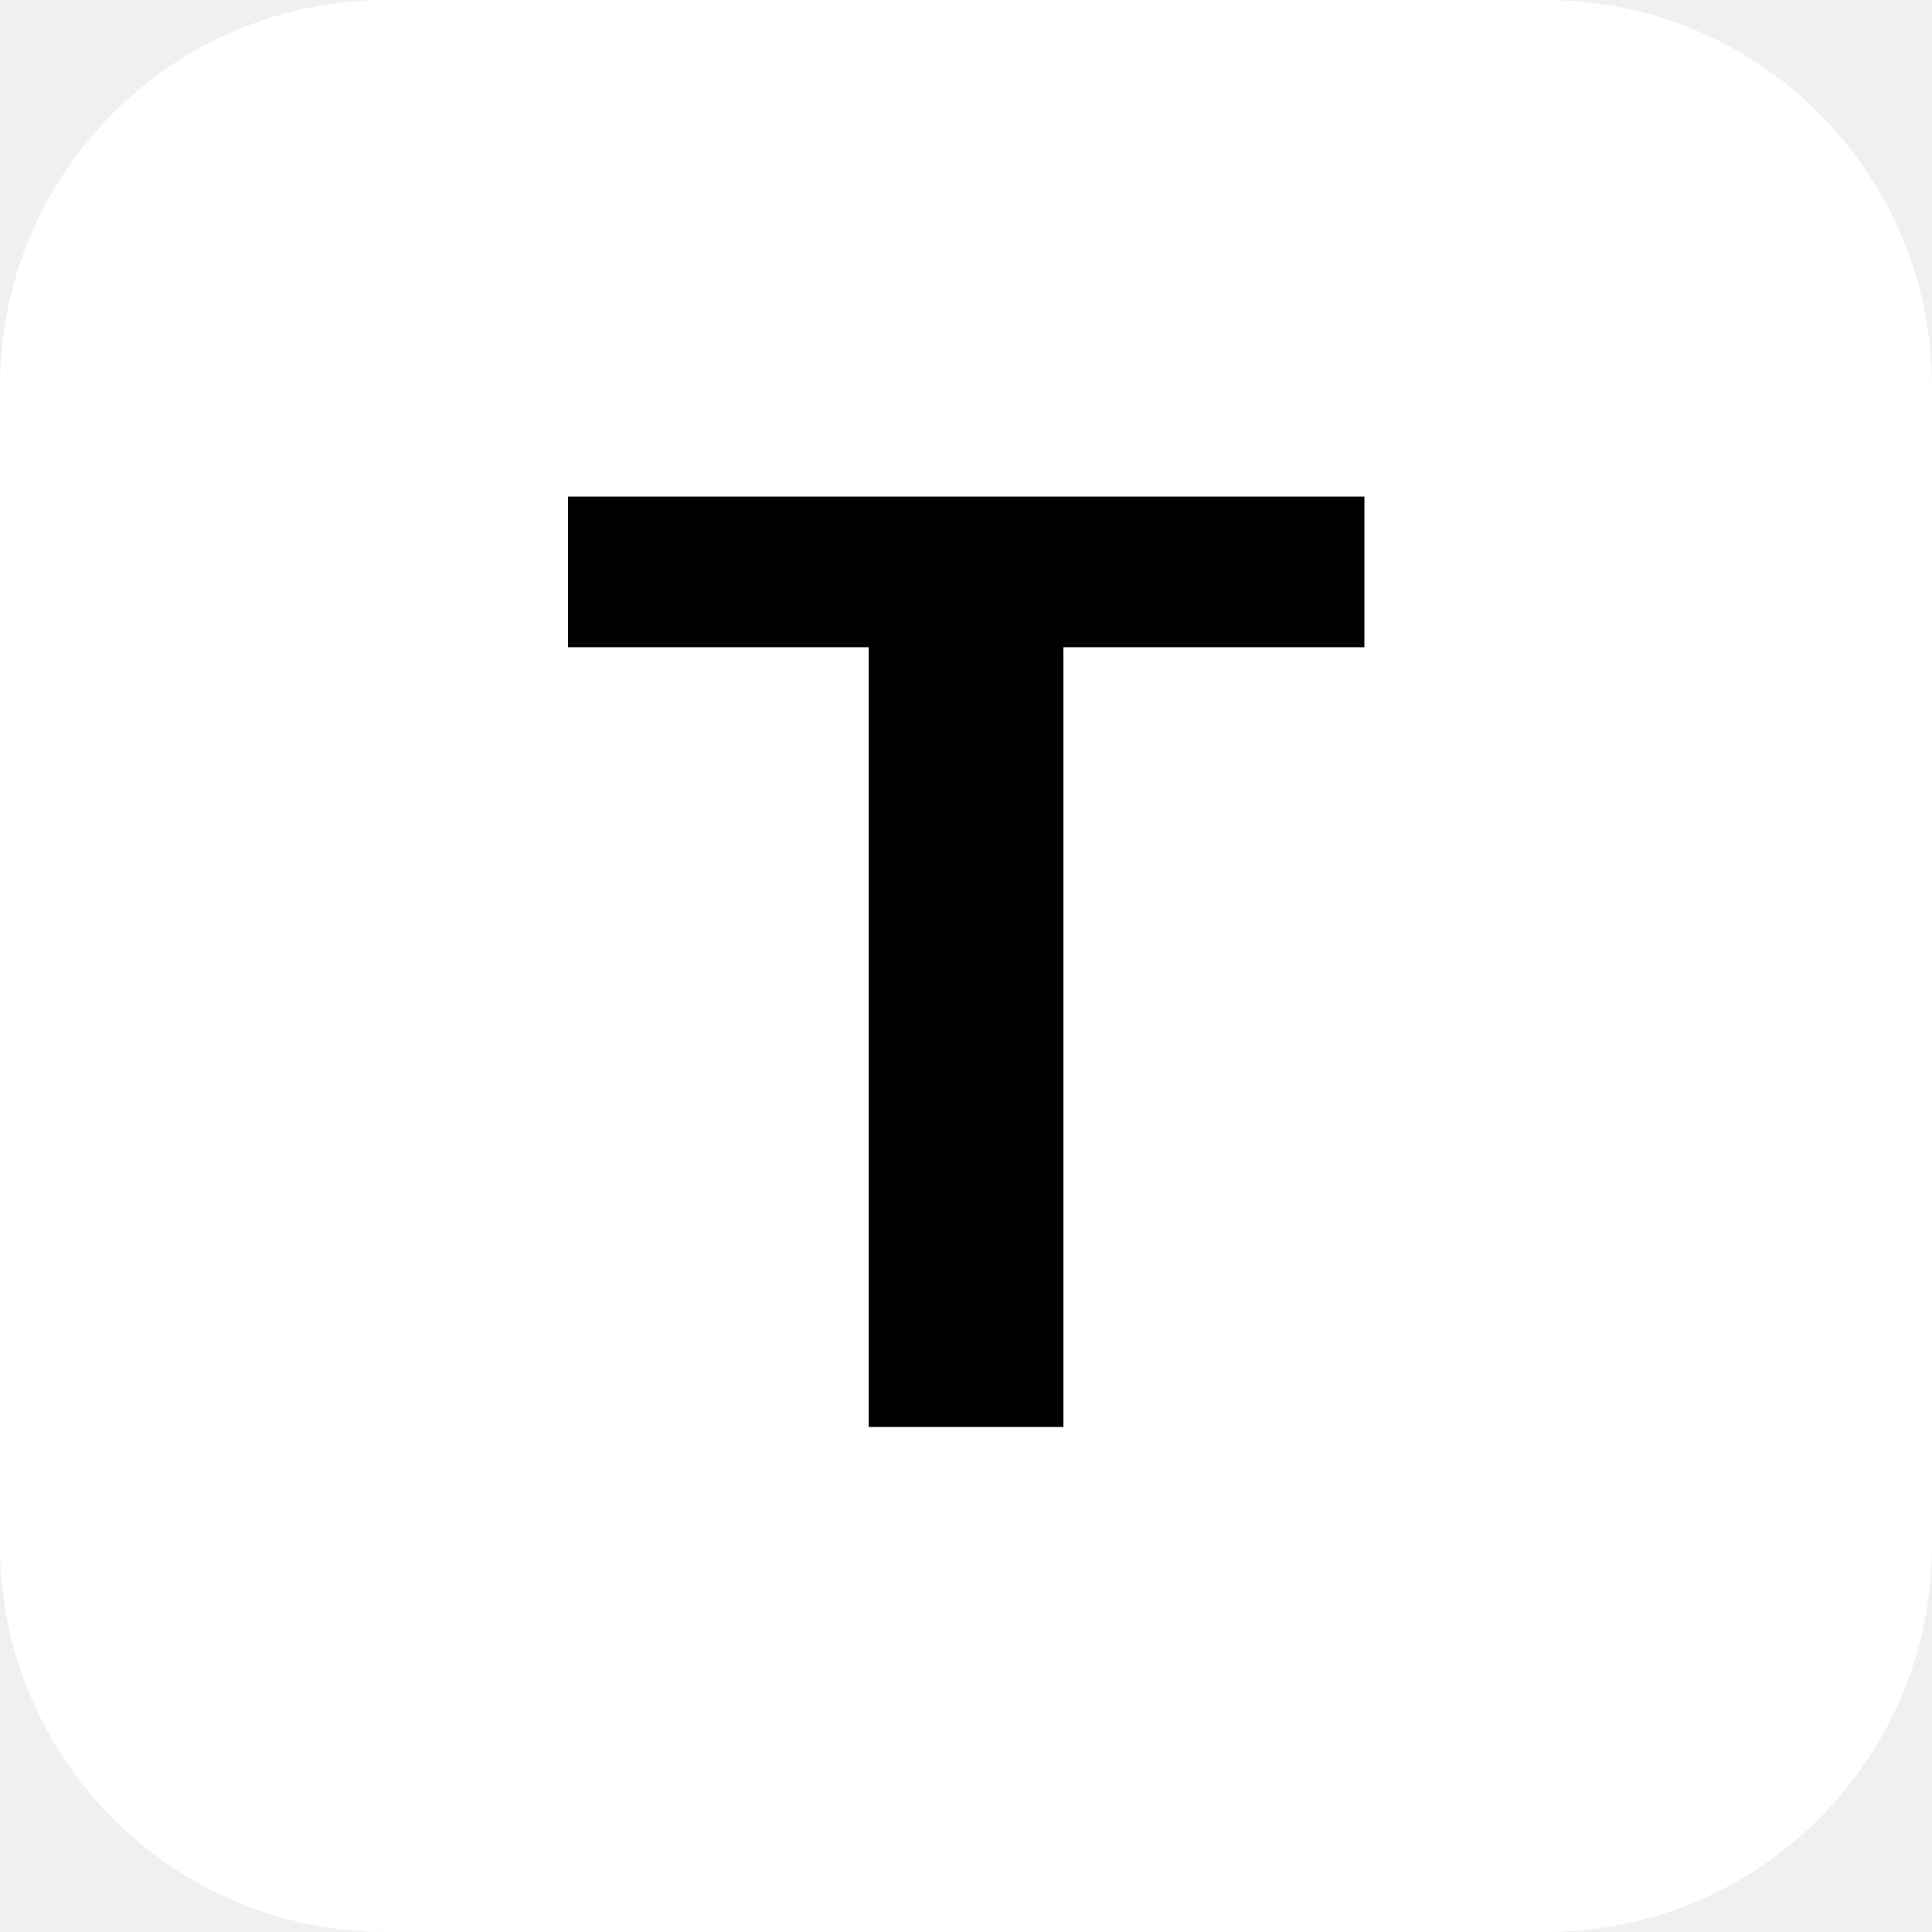
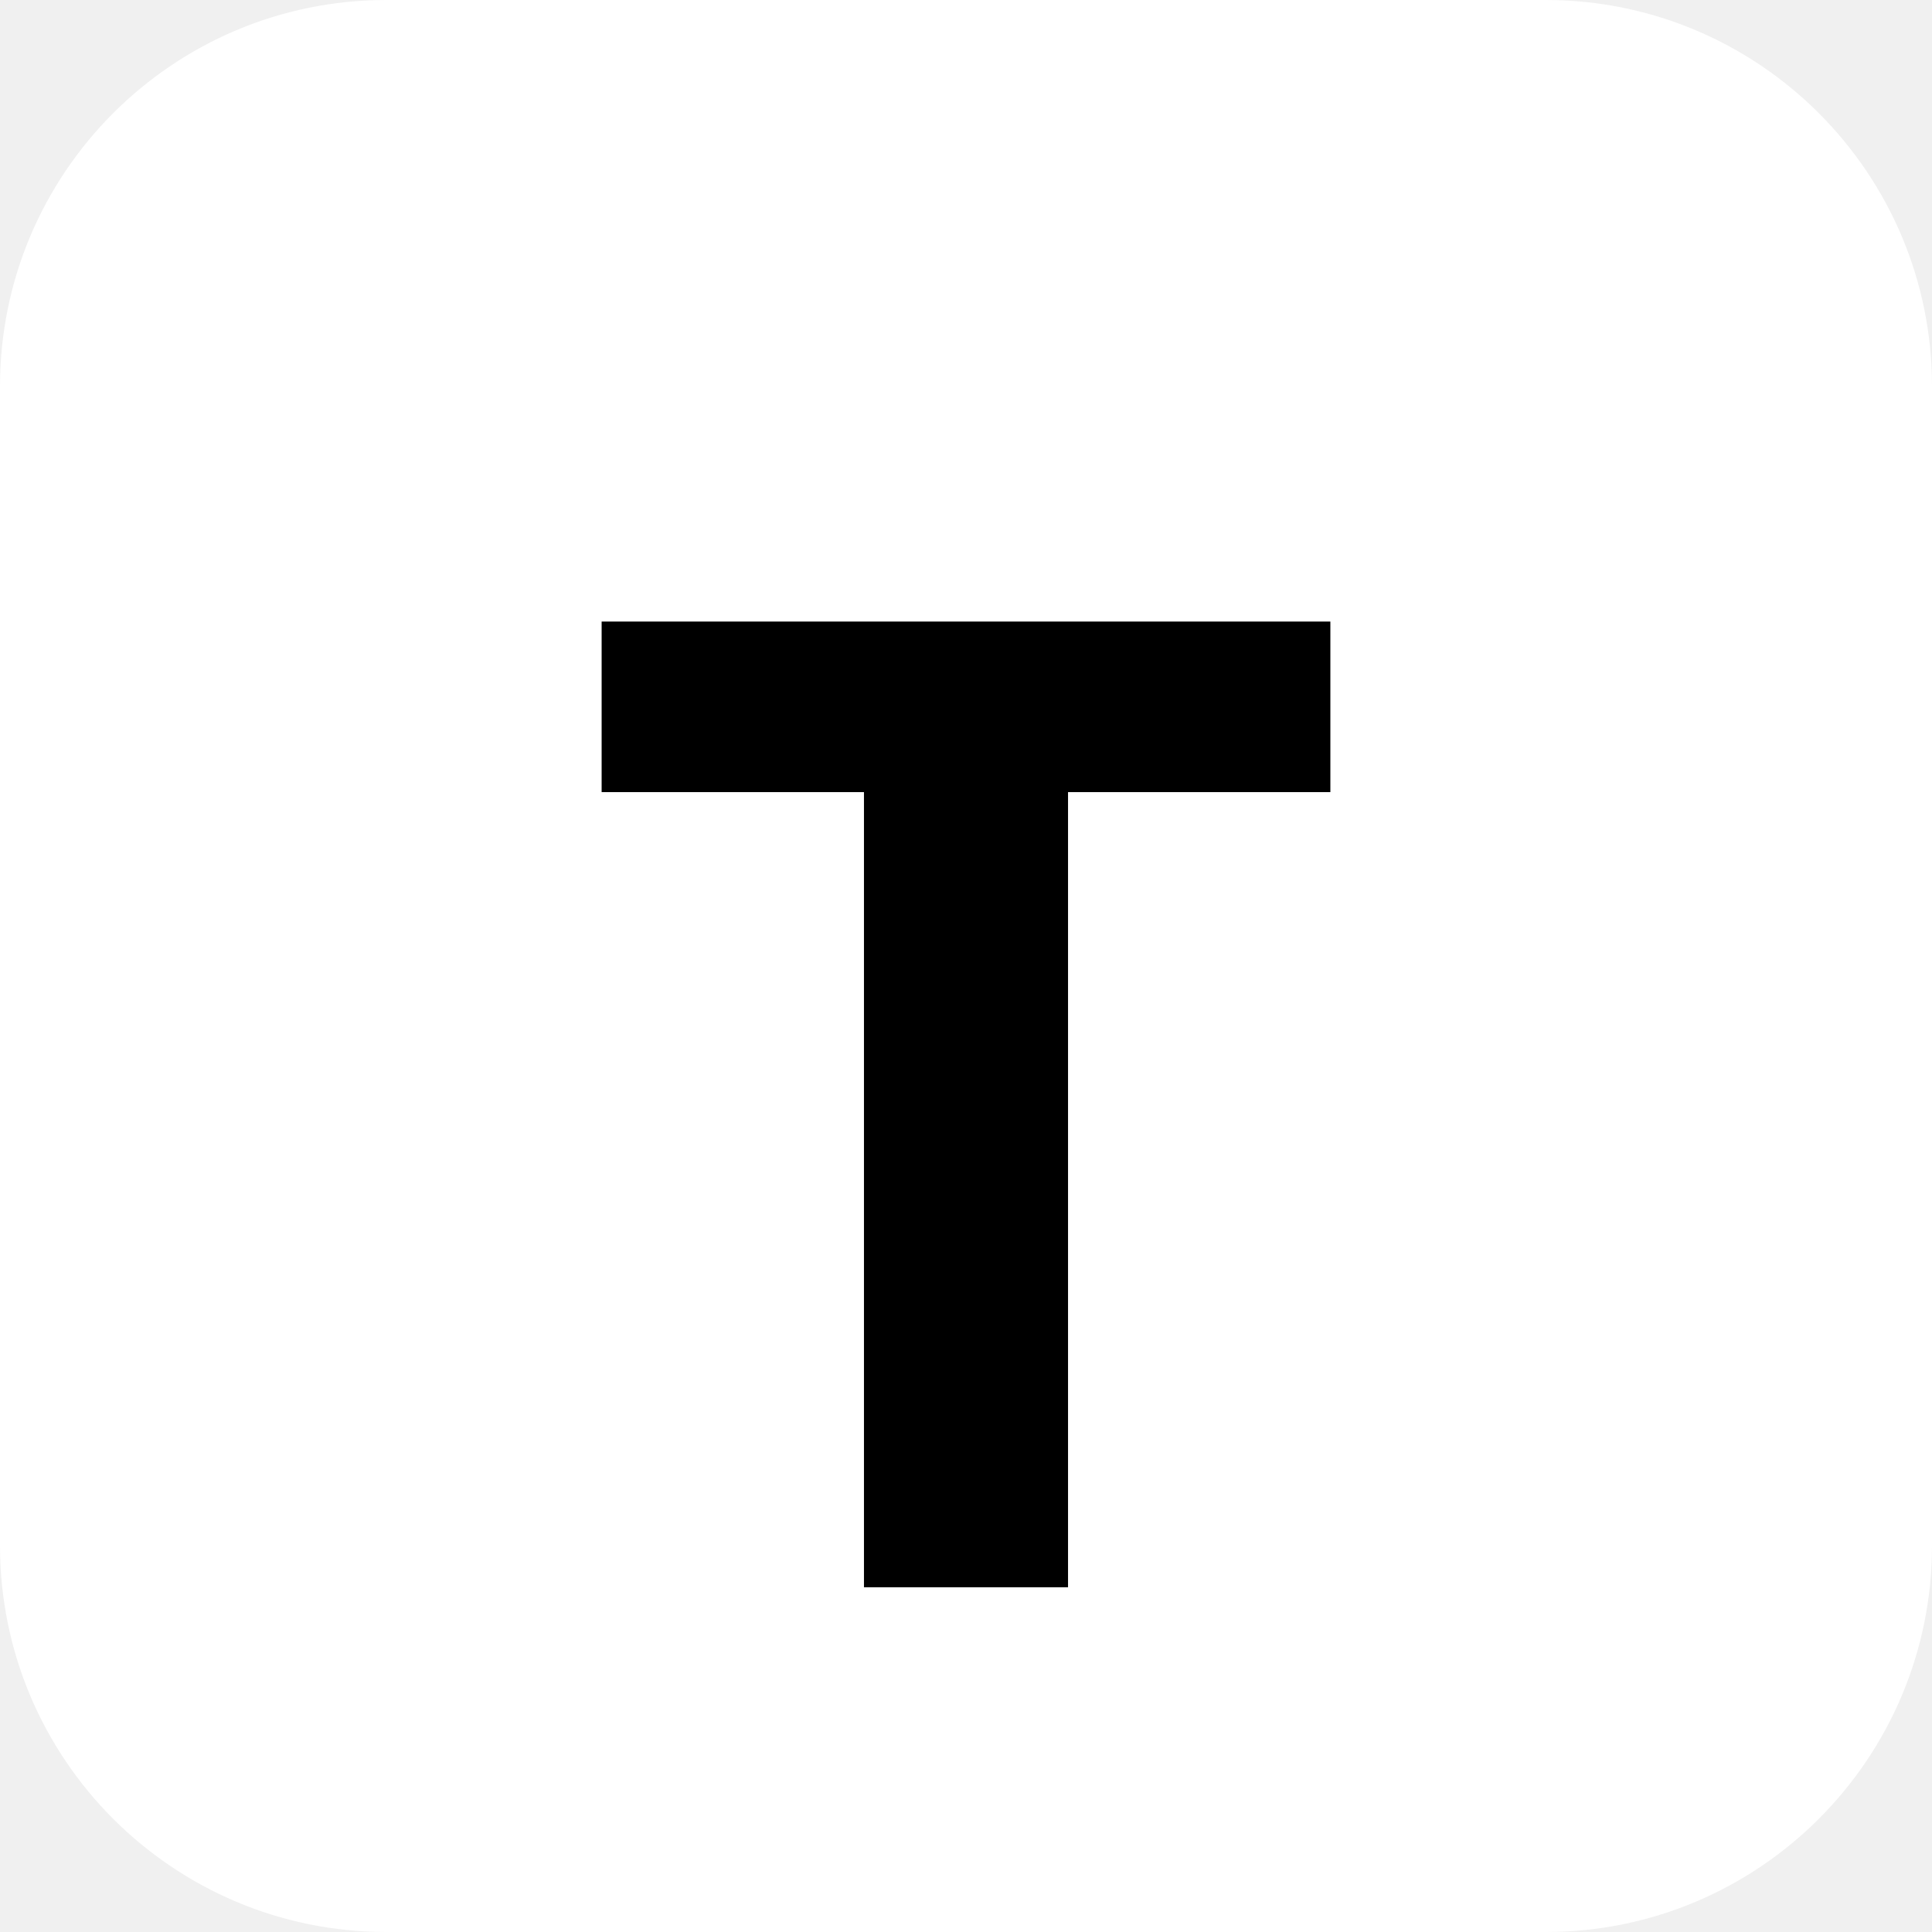
- <svg xmlns="http://www.w3.org/2000/svg" viewBox="0 0 100 100">
+ <svg xmlns="http://www.w3.org/2000/svg" width="32" height="32" viewBox="0 0 100 100">
  <rect width="100" height="100" rx="20" fill="white" />
-   <text x="50%" y="54%" dominant-baseline="middle" text-anchor="middle" font-family="Arial, sans-serif" font-size="70" font-weight="bold" fill="black">T</text>
+   <text x="50" y="55" dominant-baseline="central" text-anchor="middle" font-family="sans-serif" font-size="70" font-weight="bold" fill="black">T</text>
</svg>
